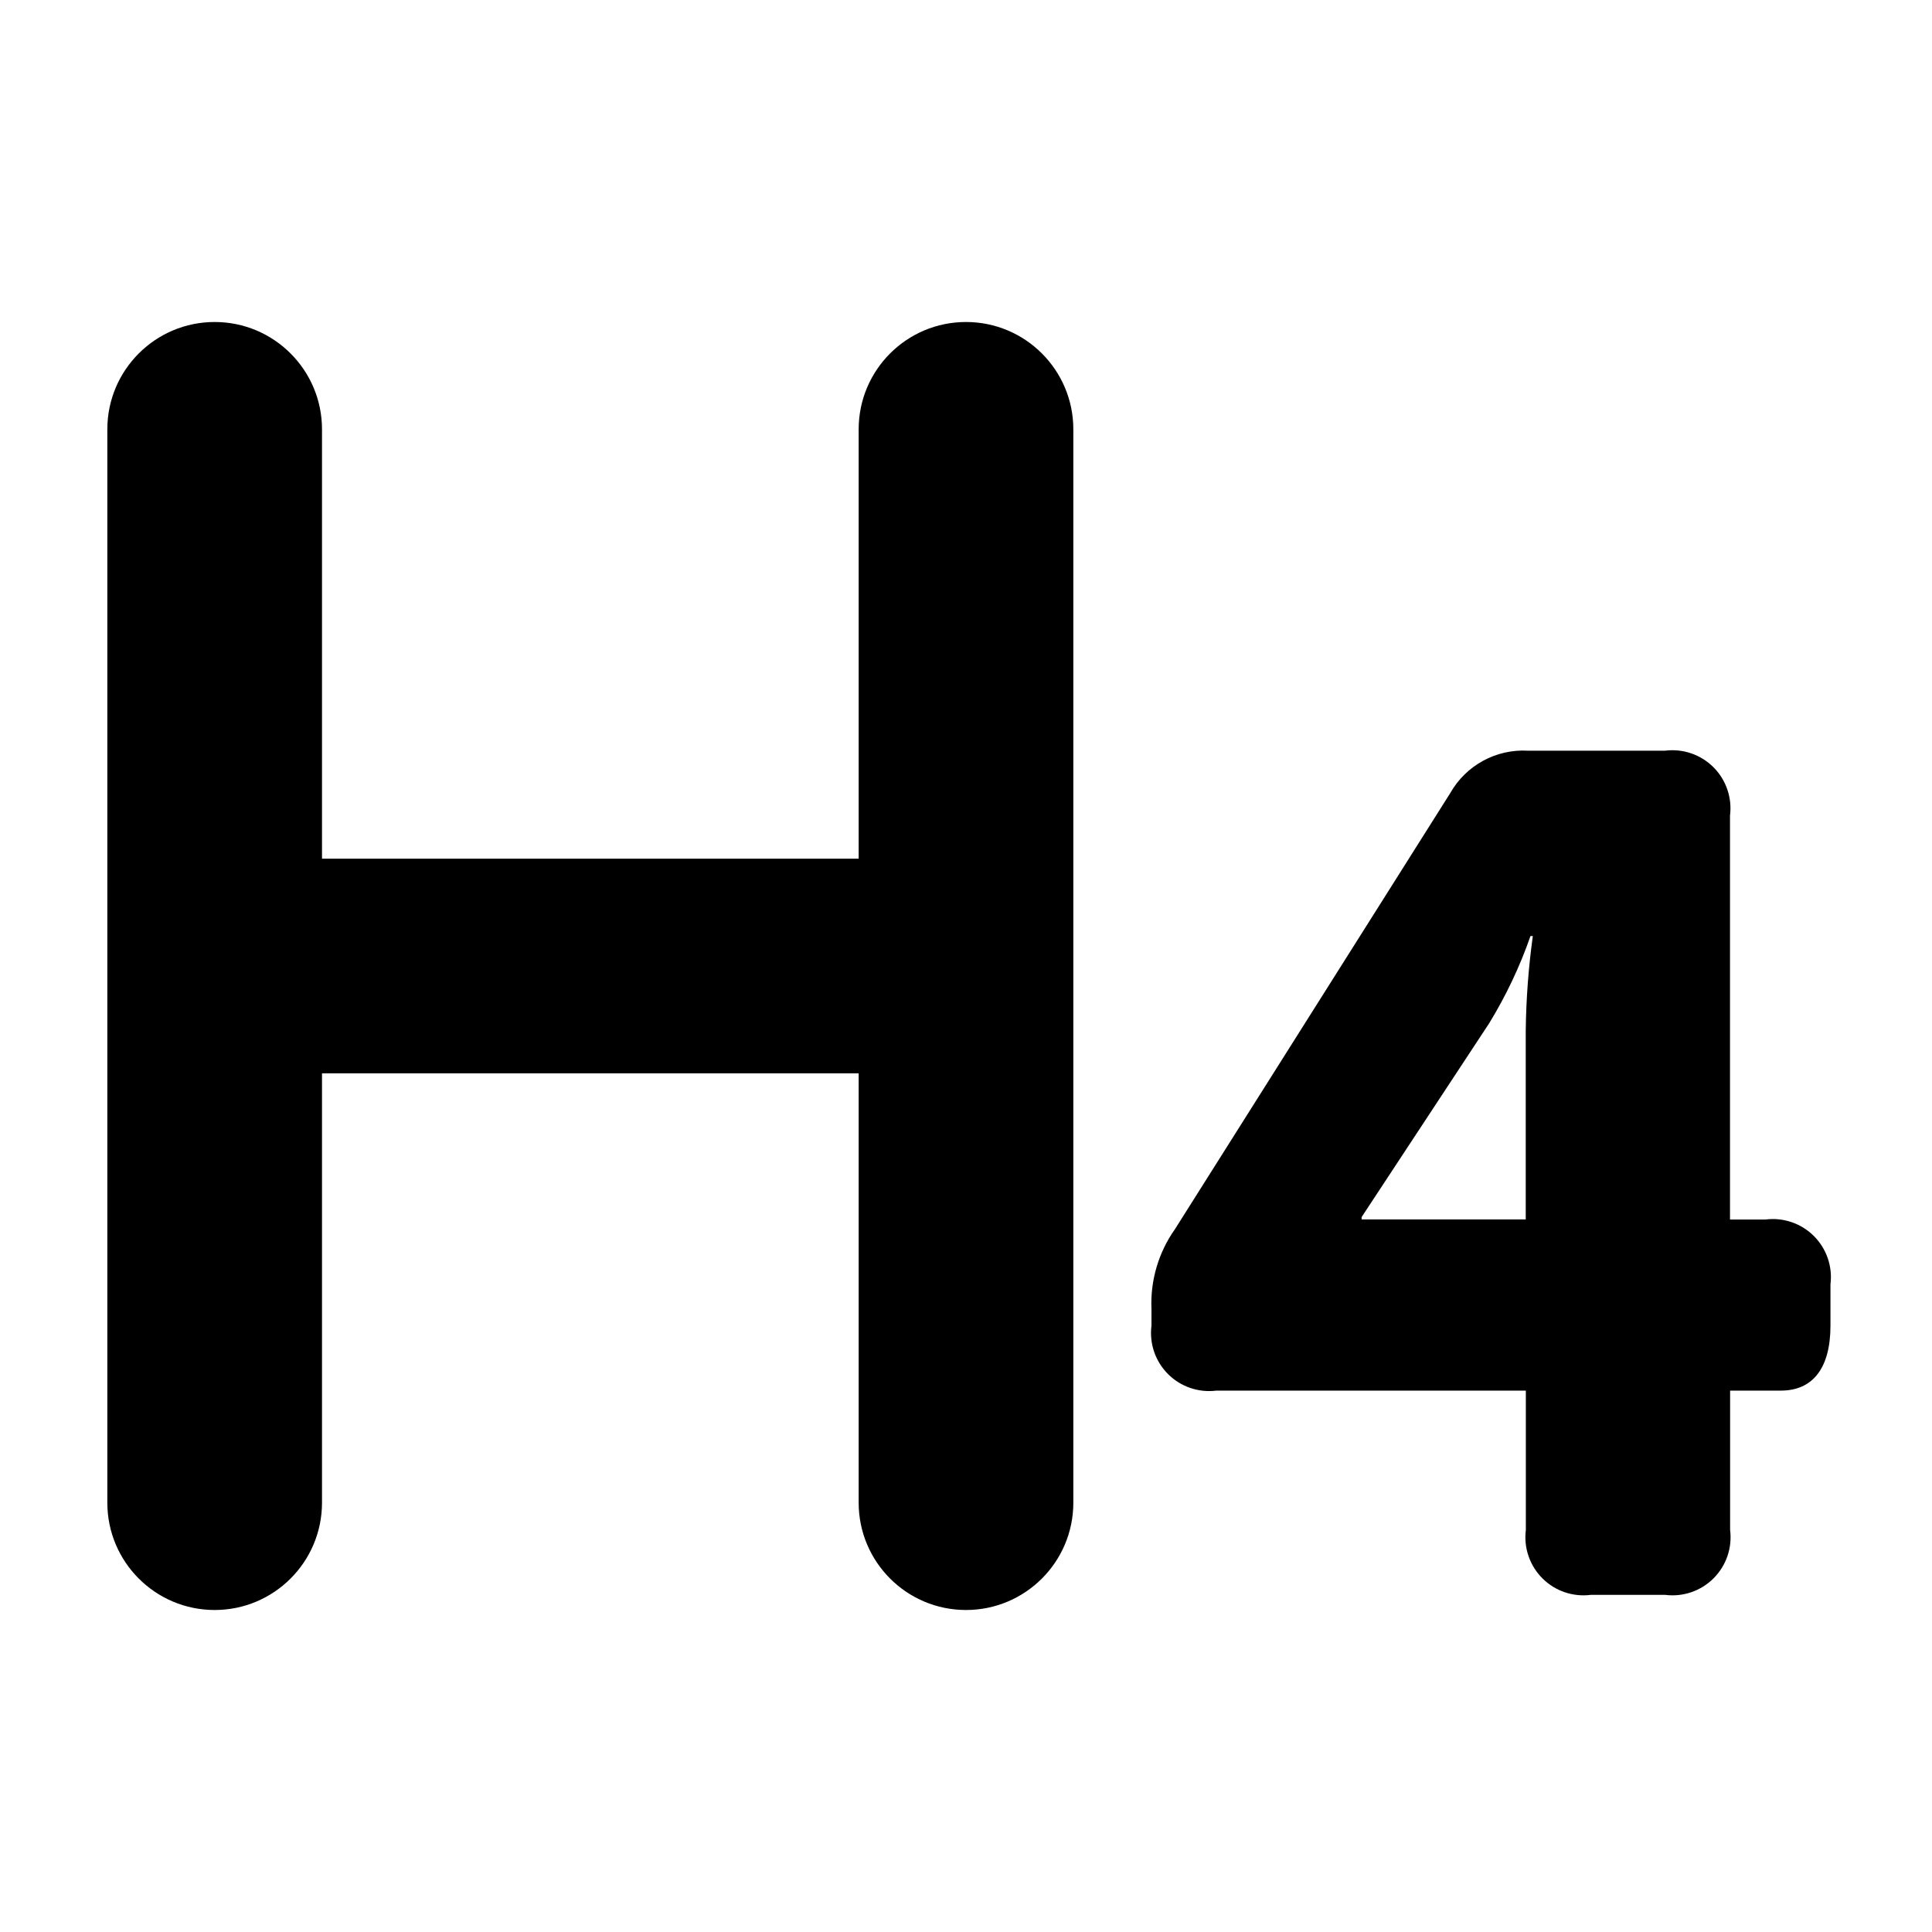
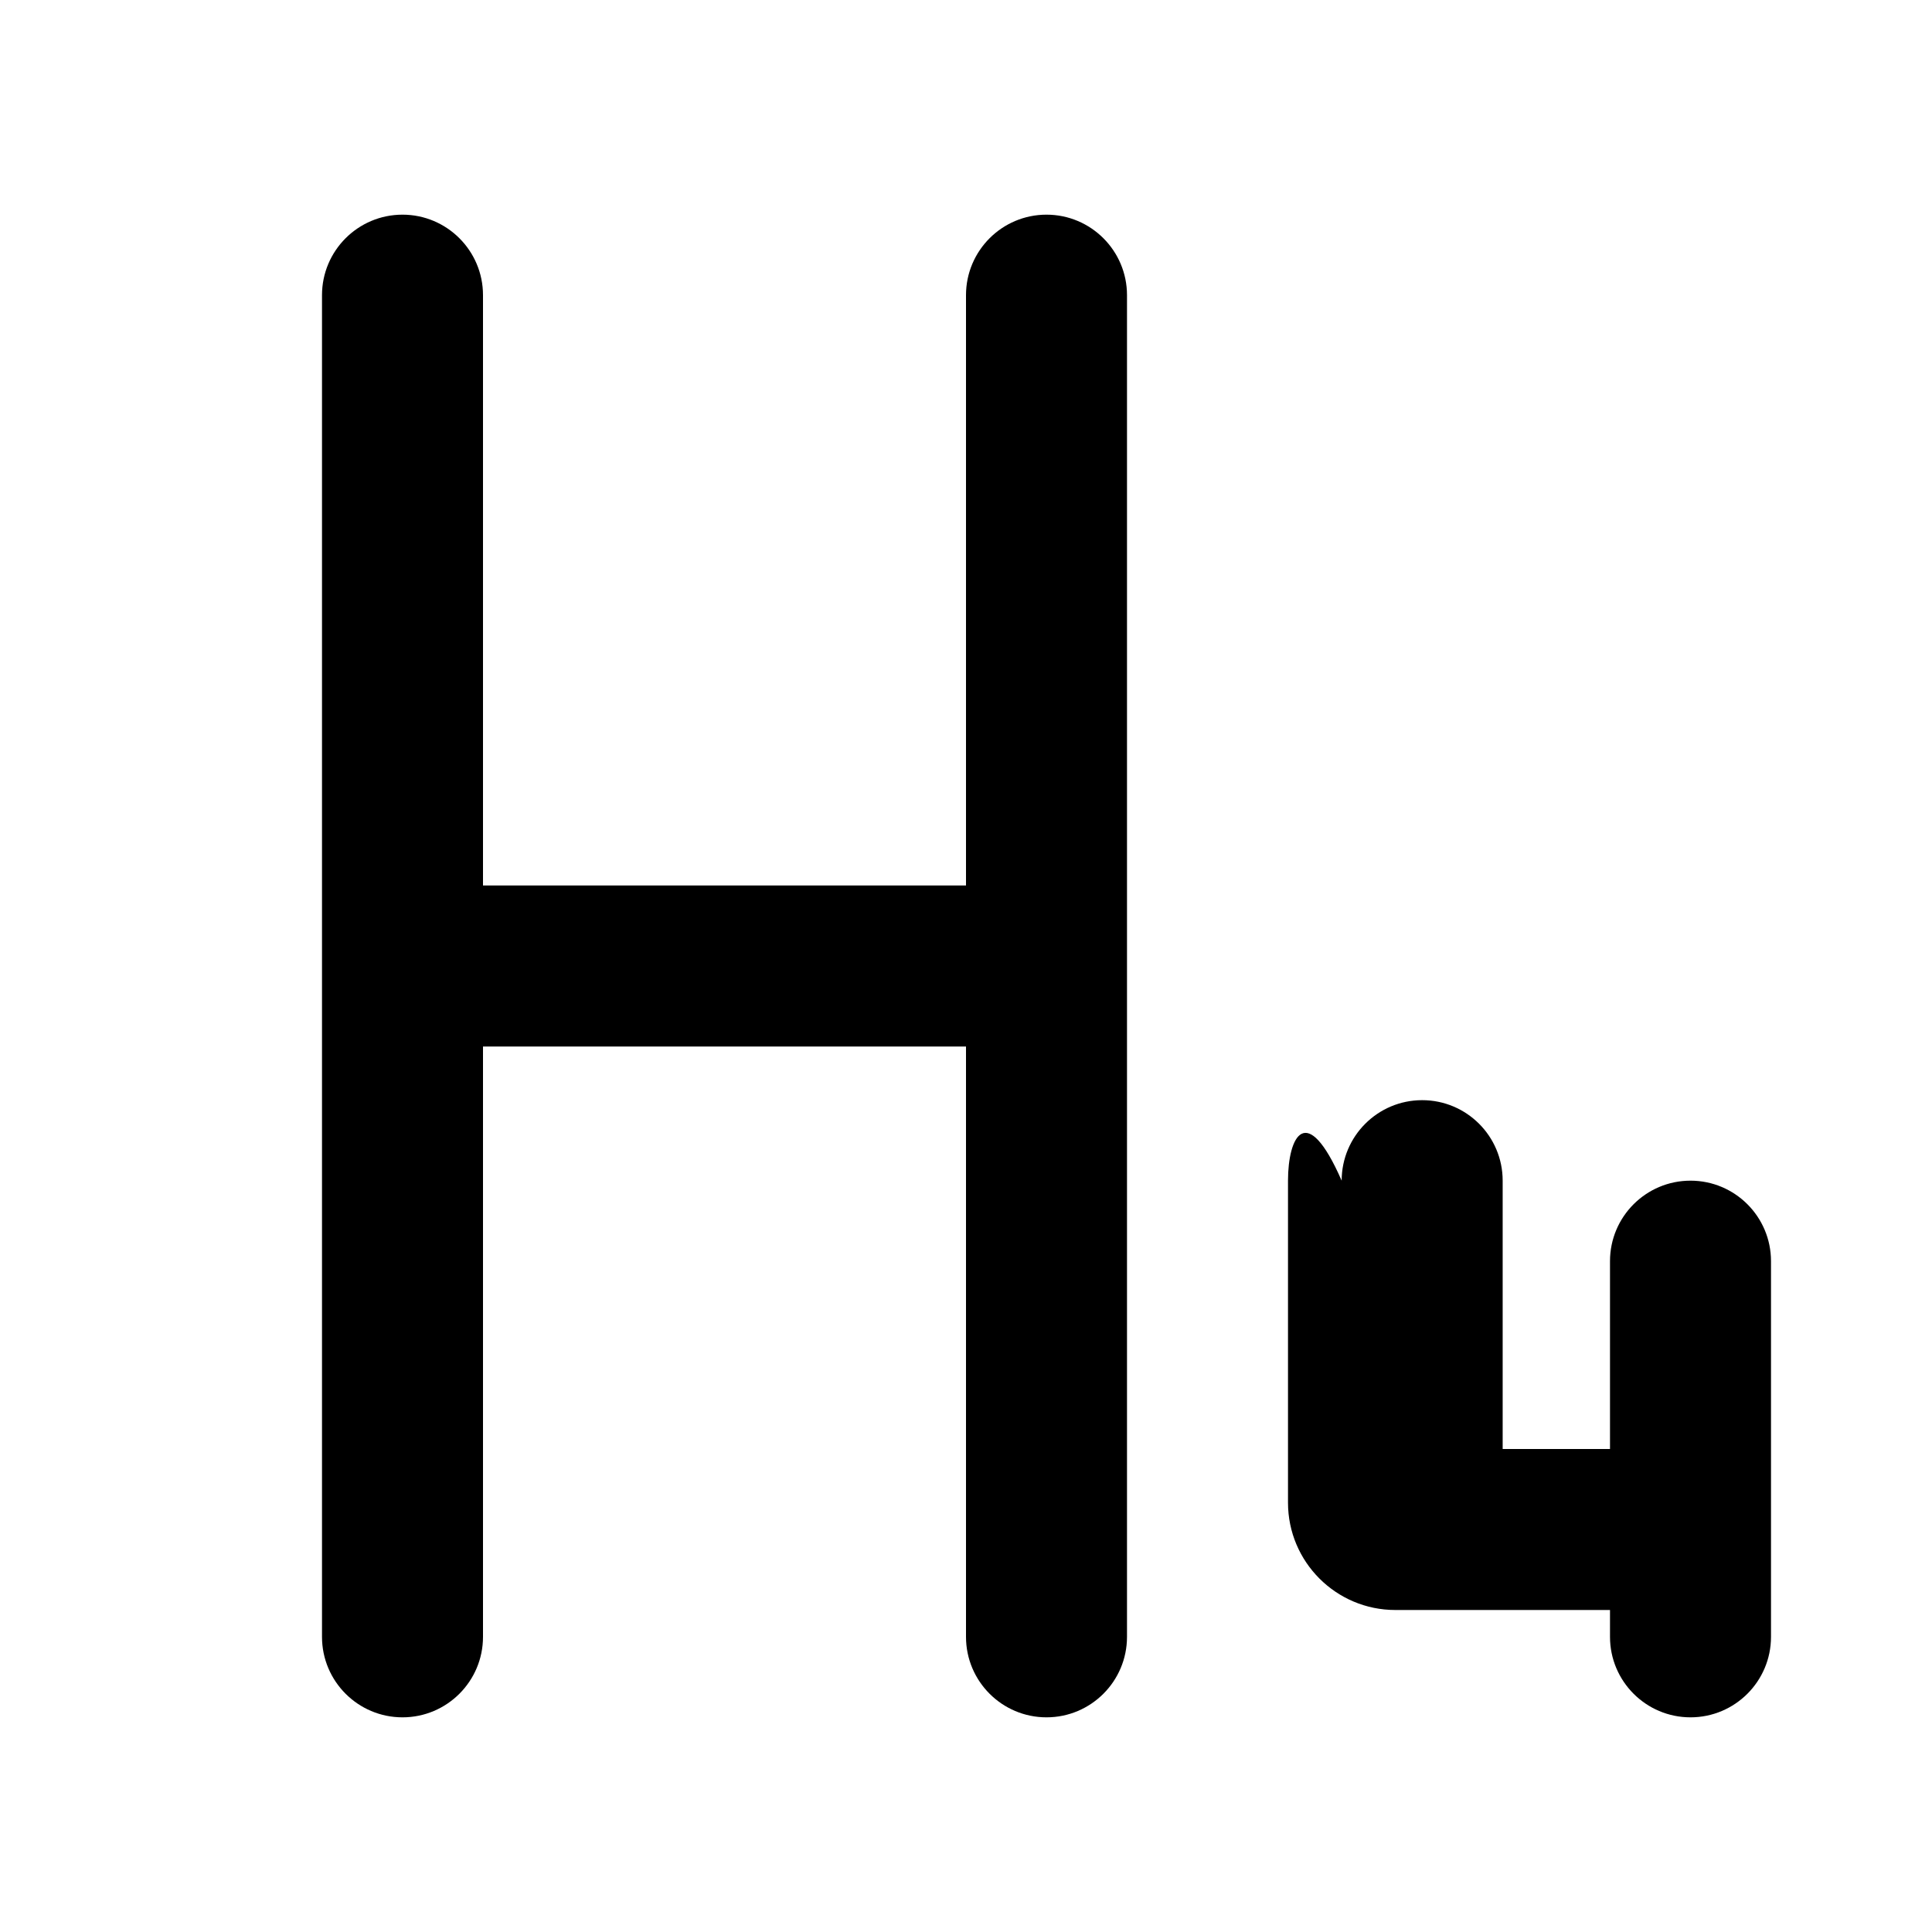
- <svg viewBox="0 0 18 18">
-   <path class="ql-fill" d="M10,4V14a1,1,0,0,1-2,0V10H3v4a1,1,0,0,1-2,0V4A1,1,0,0,1,3,4V8H8V4a1,1,0,0,1,2,0Zm7.054,7.966v.385c0,.396-.165.605-.462.605h-.473v1.298a.541.541,0,0,1-.605.605h-.693a.541.541,0,0,1-.605-.605V12.956H11.333a.541.541,0,0,1-.605-.605v-.153a1.199,1.199,0,0,1,.22-.748l2.563-4.06a.782.782,0,0,1,.726-.396h1.276a.541.541,0,0,1,.605.605v3.763h.33A.541.541,0,0,1,17.054,11.966ZM14.281,8.721h-.022a4.19,4.19,0,0,1-.385.813l-1.188,1.805v.022h1.529V9.601A7.041,7.041,0,0,1,14.281,8.721Z" />
+ <svg xmlns="http://www.w3.org/2000/svg" viewBox="0 0 18 18" fill="none">
+   <path d="M3 2.75C3 2.336 3.336 2 3.75 2C4.164 2 4.5 2.336 4.5 2.75V8.25H9V2.75C9 2.336 9.336 2 9.75 2C10.164 2 10.5 2.336 10.5 2.75V15.25C10.5 15.664 10.164 16 9.75 16C9.336 16 9 15.664 9 15.25V9.75H4.5V15.25C4.5 15.664 4.164 16 3.75 16C3.336 16 3 15.664 3 15.25V2.75Z" fill="currentColor" />
+   <path d="M12.5 11C12.5 10.586 12.836 10.25 13.25 10.25C13.664 10.25 14 10.586 14 11V13.5H15V11.75C15 11.336 15.336 11 15.75 11C16.164 11 16.5 11.336 16.5 11.75V15.25C16.5 15.664 16.164 16 15.75 16C15.336 16 15 15.664 15 15.25V15H13C12.448 15 12 14.552 12 14V11C12 10.586 12.172 10.25 12.5 11Z" fill="currentColor" />
</svg>
